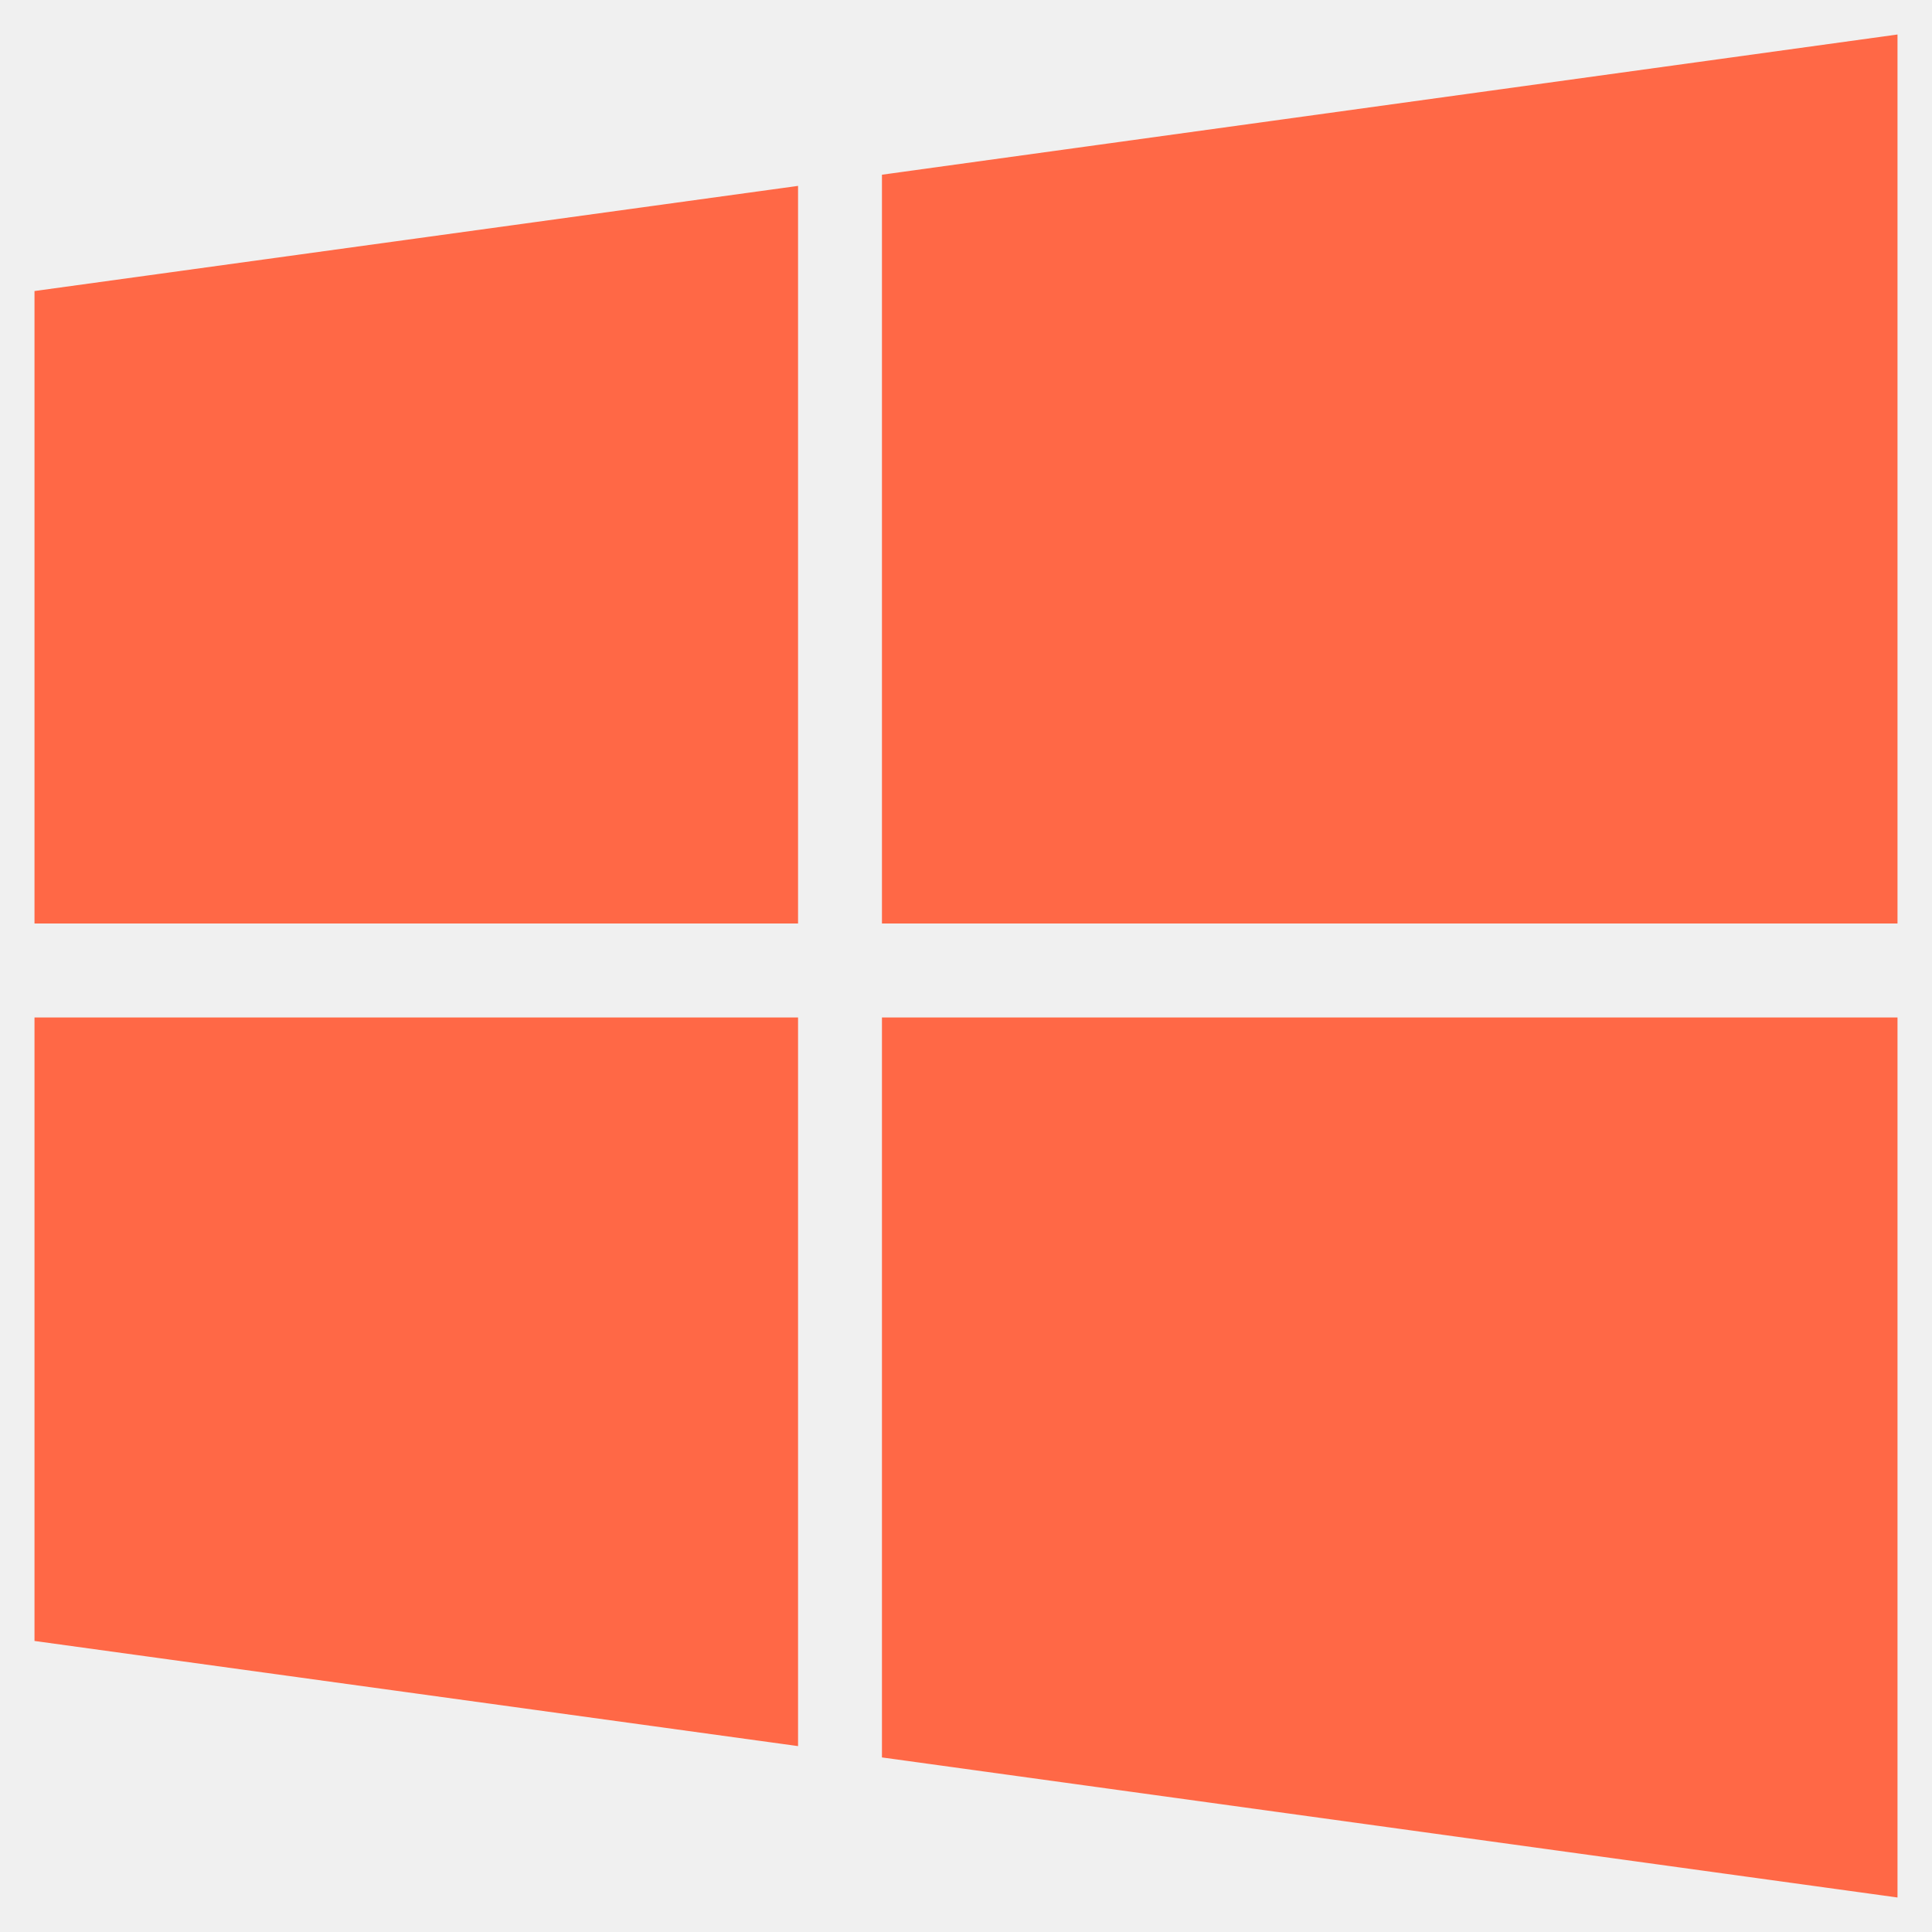
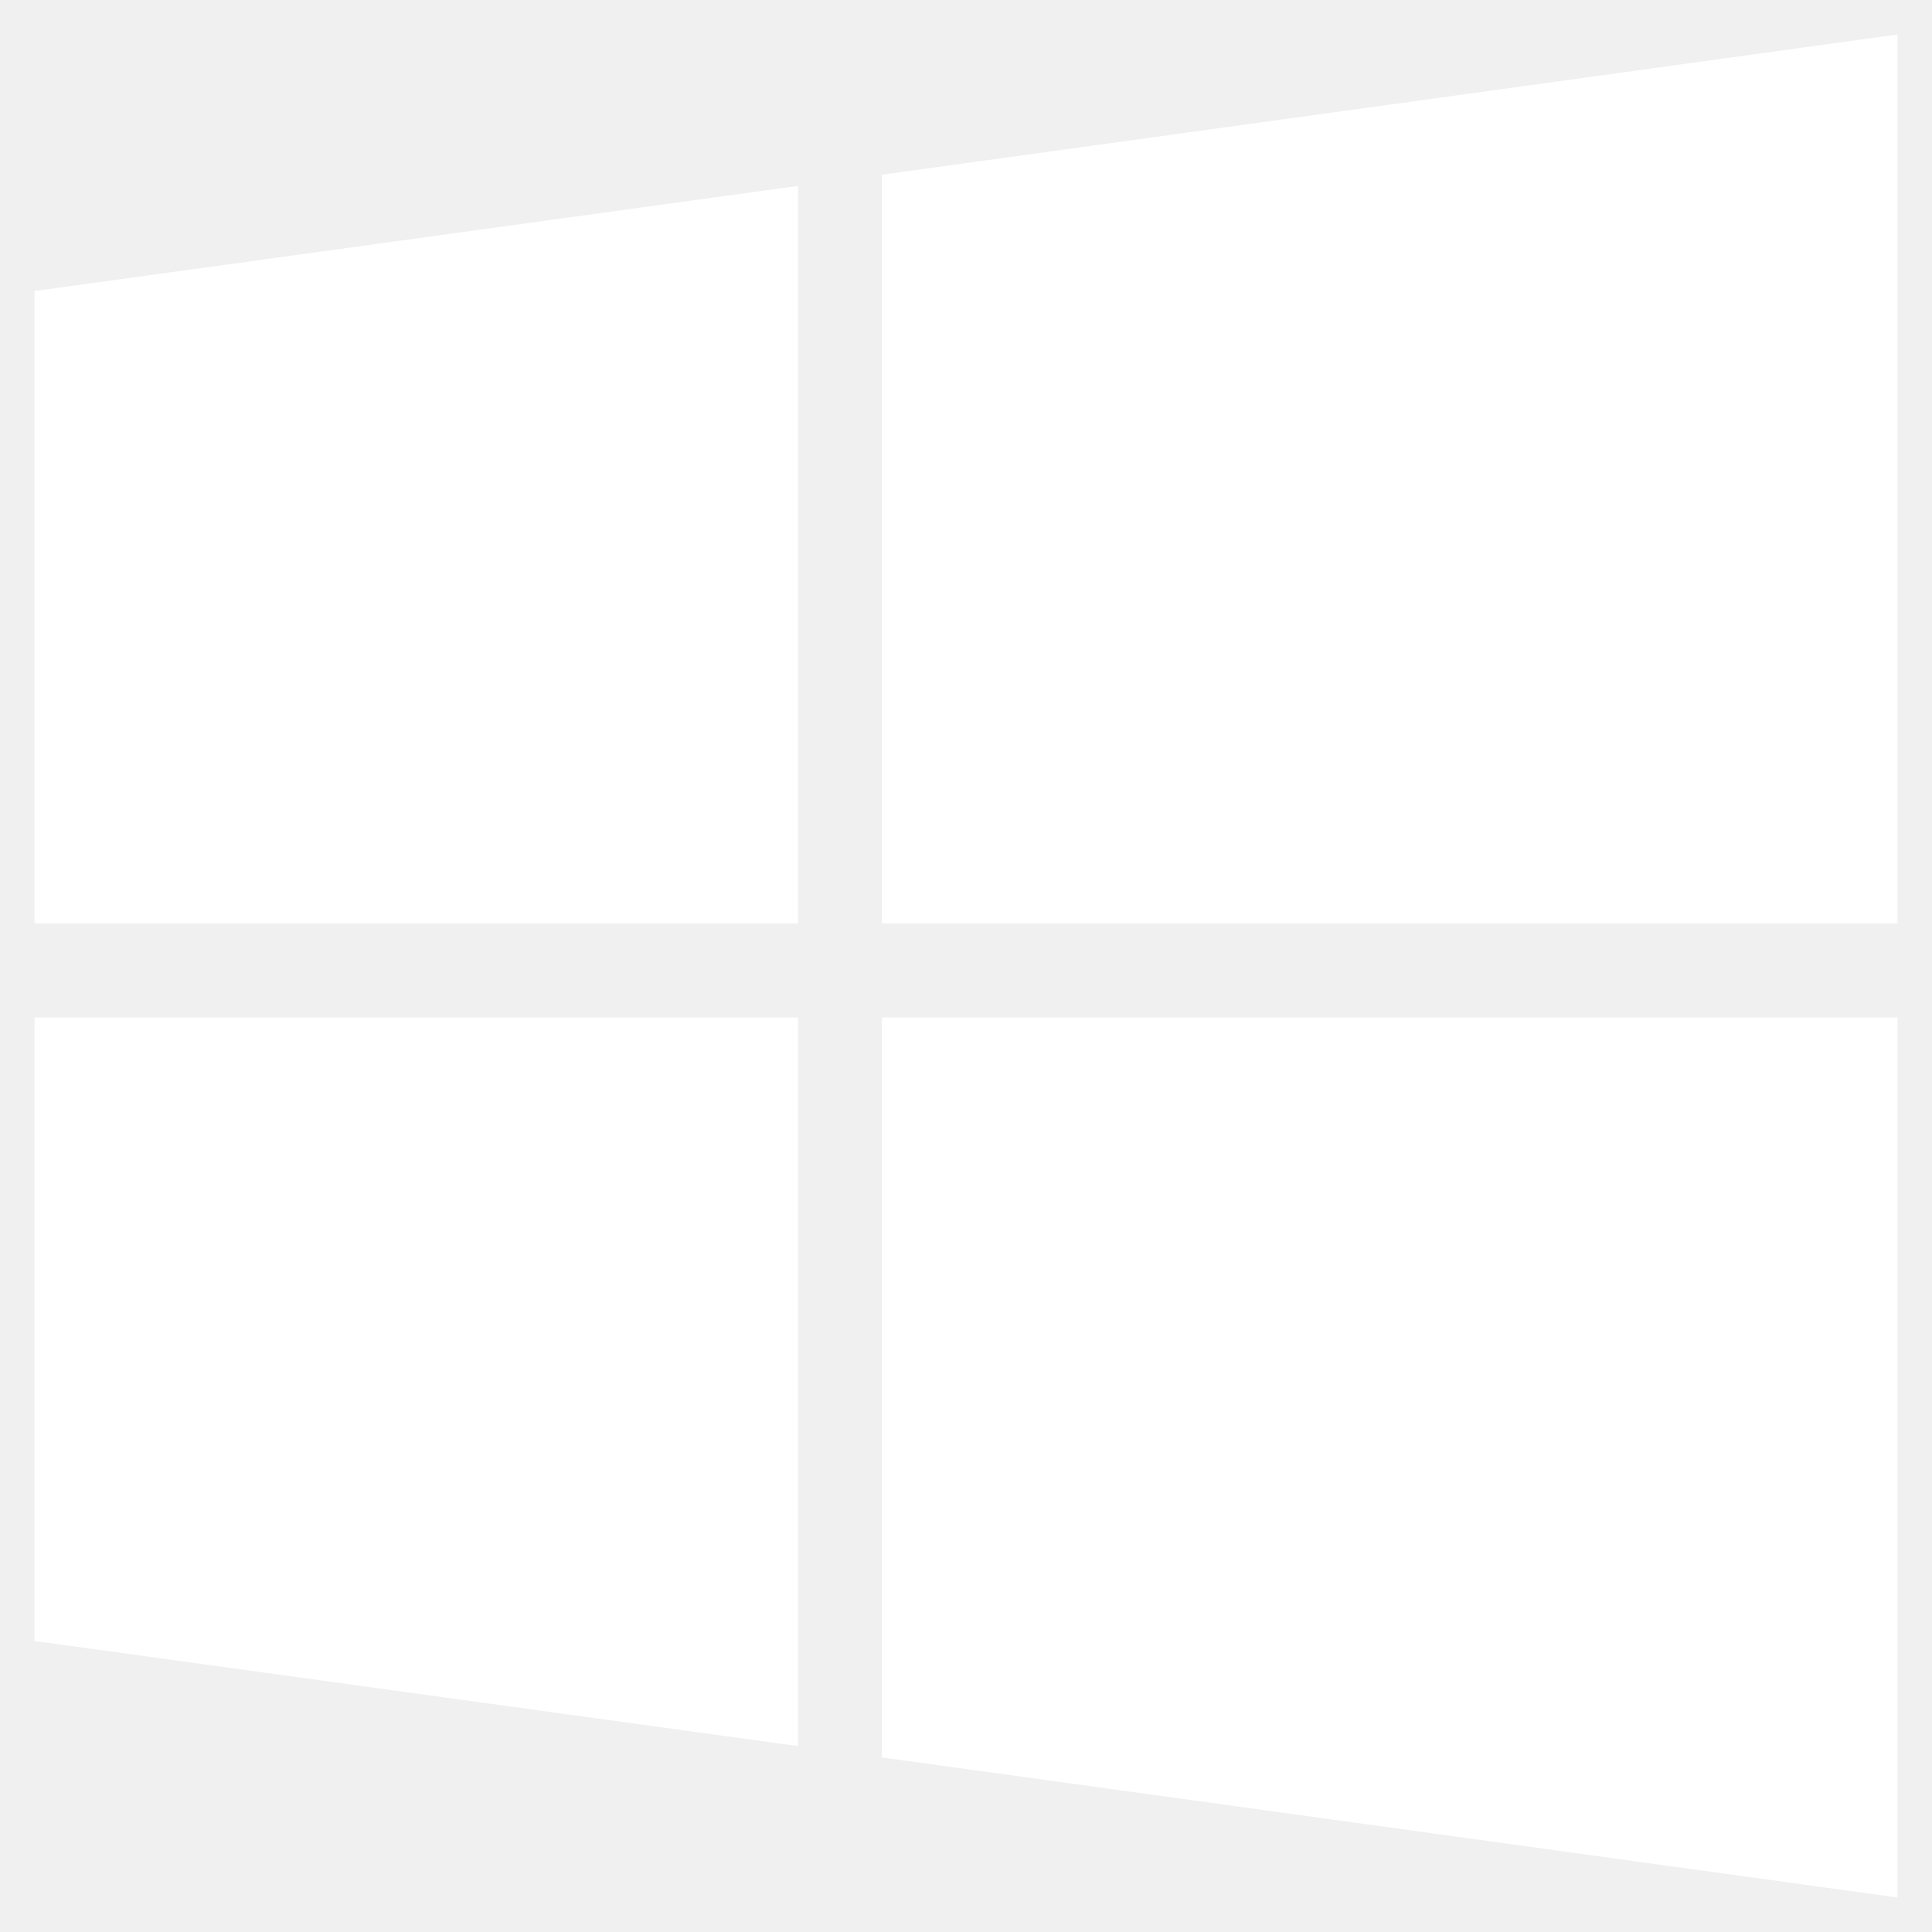
<svg xmlns="http://www.w3.org/2000/svg" width="14" height="14" viewBox="0 0 14 14" fill="none">
-   <path fill-rule="evenodd" clip-rule="evenodd" d="M6.391 6.692V1.266L13.75 0.25V6.692H6.391ZM5.783 1.347L0.25 2.109V2.11V6.692H5.783V1.347ZM5.783 12.653L0.25 11.891V7.373H5.783V12.653ZM6.391 12.735L13.75 13.75V7.373H6.391V12.735Z" fill="#FF6846" />
+   <path fill-rule="evenodd" clip-rule="evenodd" d="M6.391 6.692V1.266L13.75 0.25V6.692H6.391ZM5.783 1.347L0.25 2.109V2.11V6.692H5.783V1.347ZM5.783 12.653L0.25 11.891V7.373H5.783V12.653ZM6.391 12.735L13.75 13.75V7.373H6.391V12.735Z" fill="#FFF" />
</svg>
